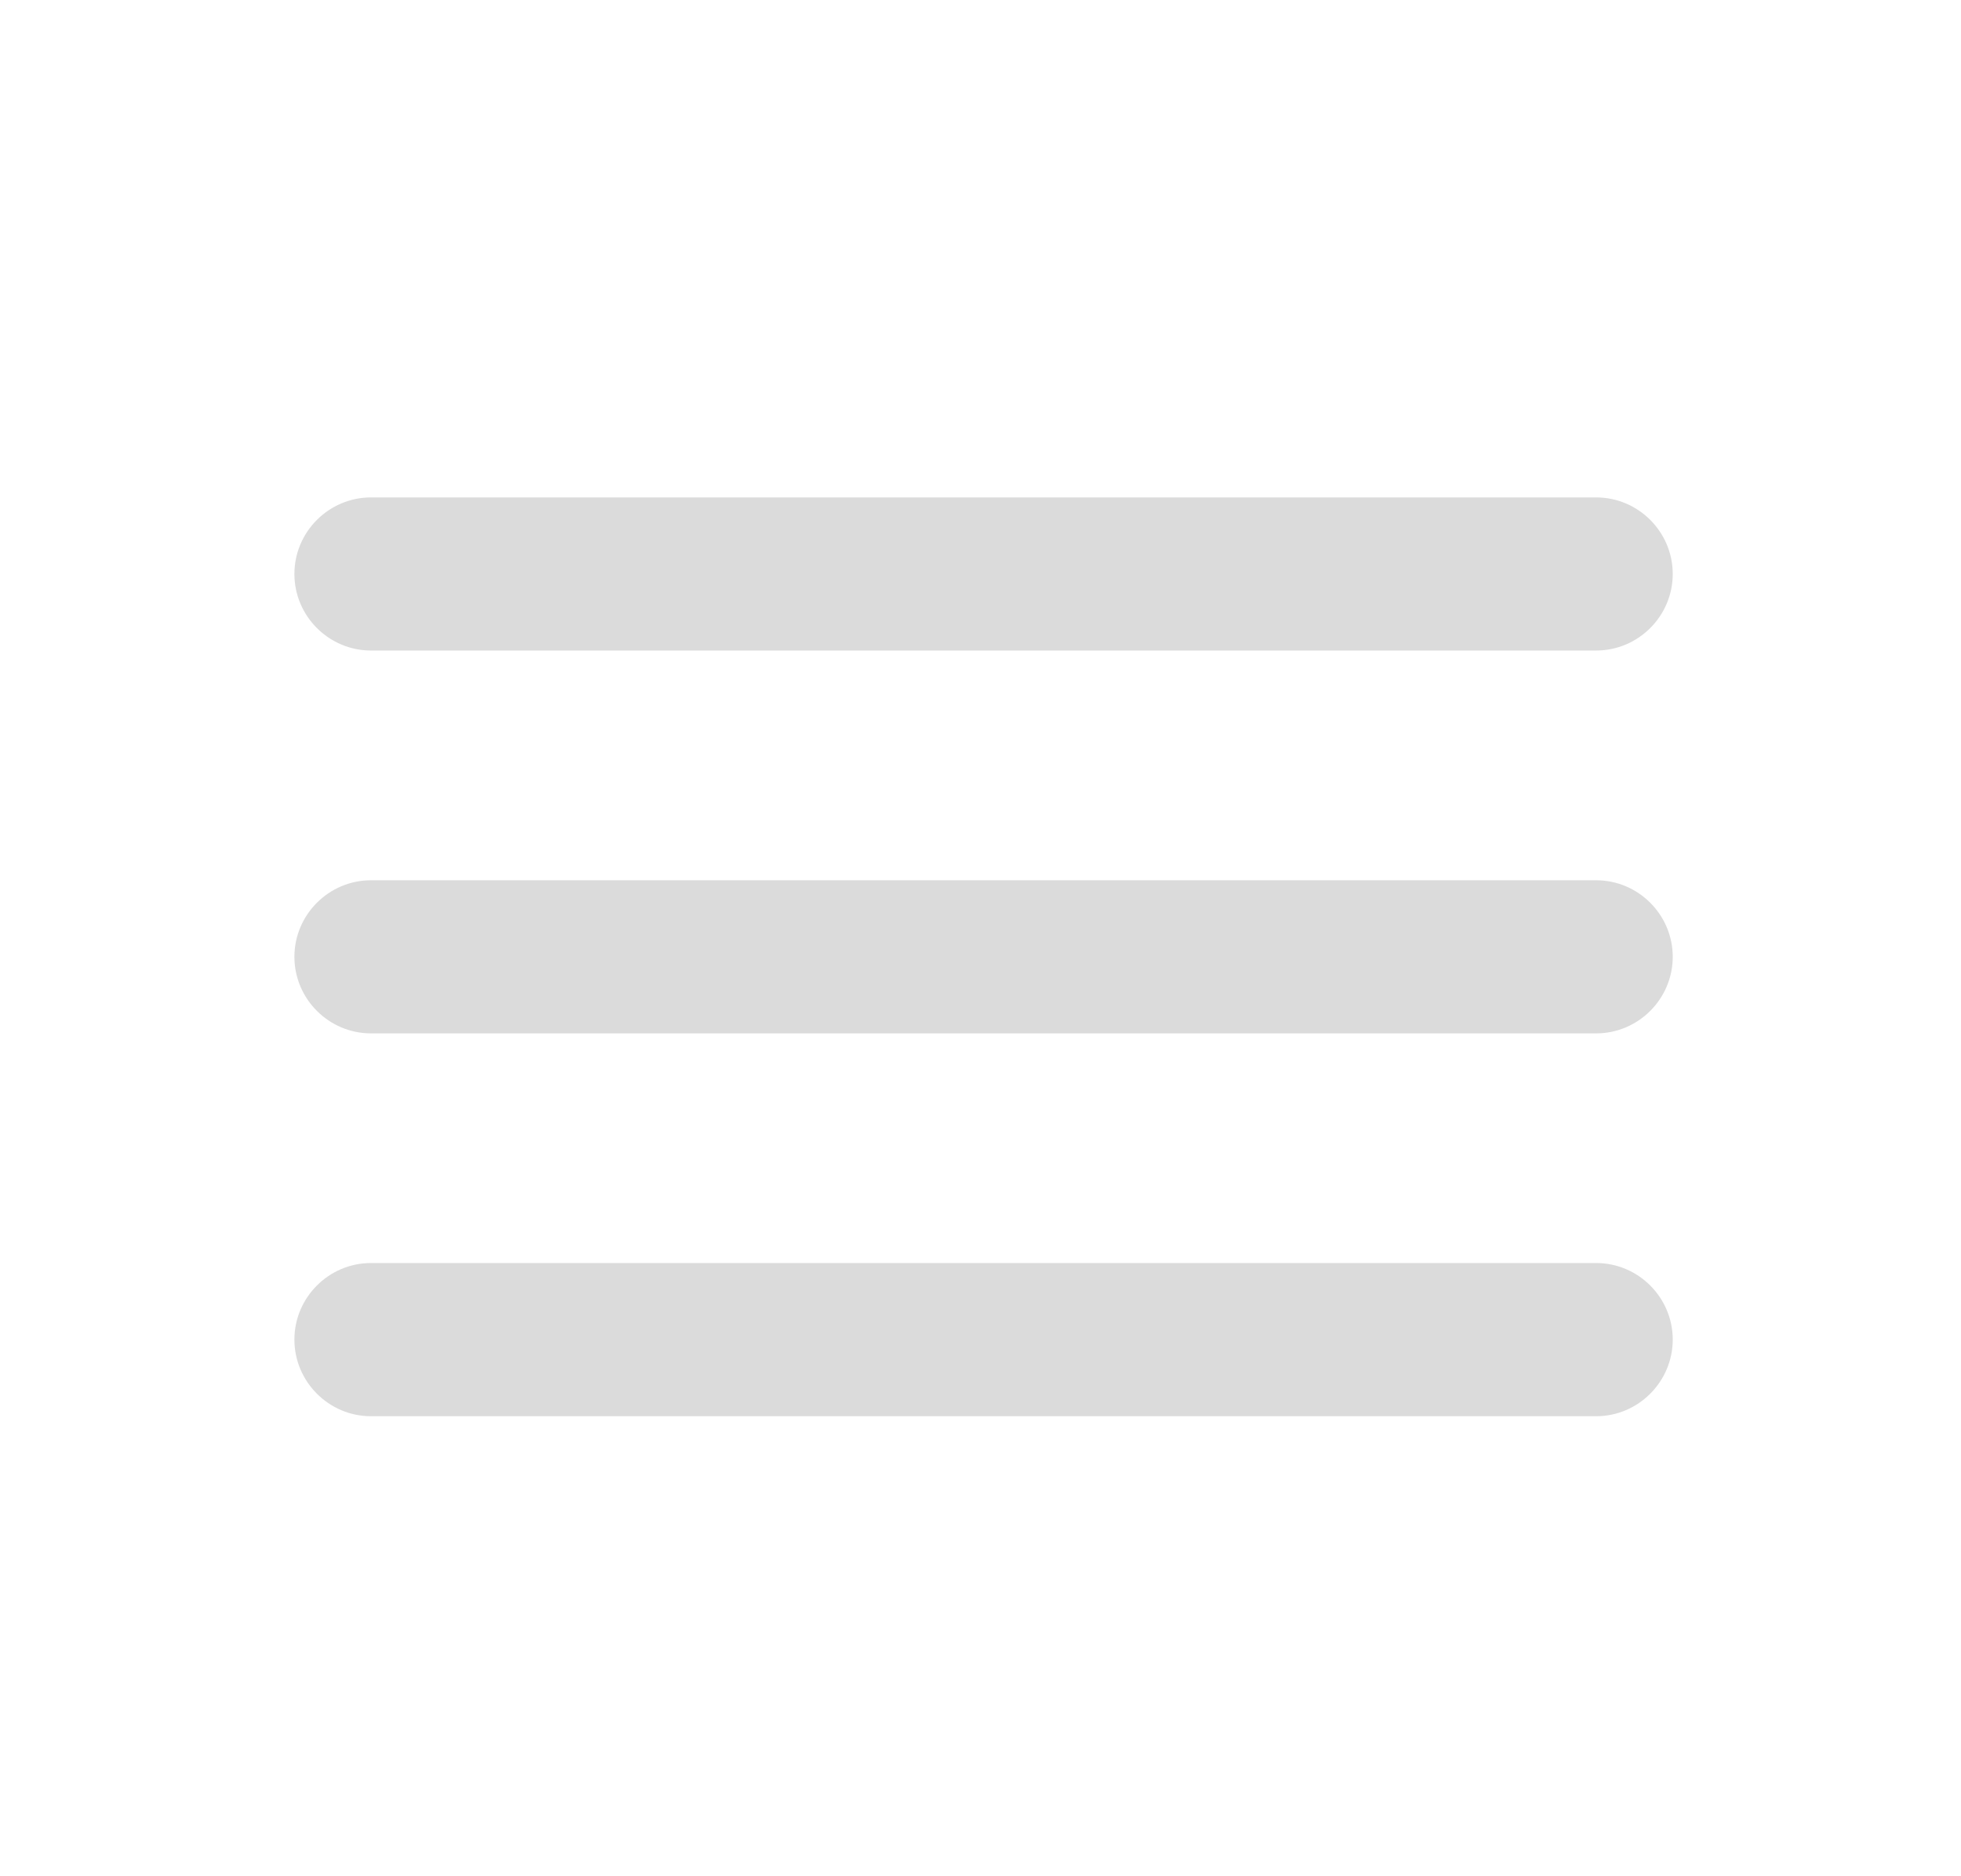
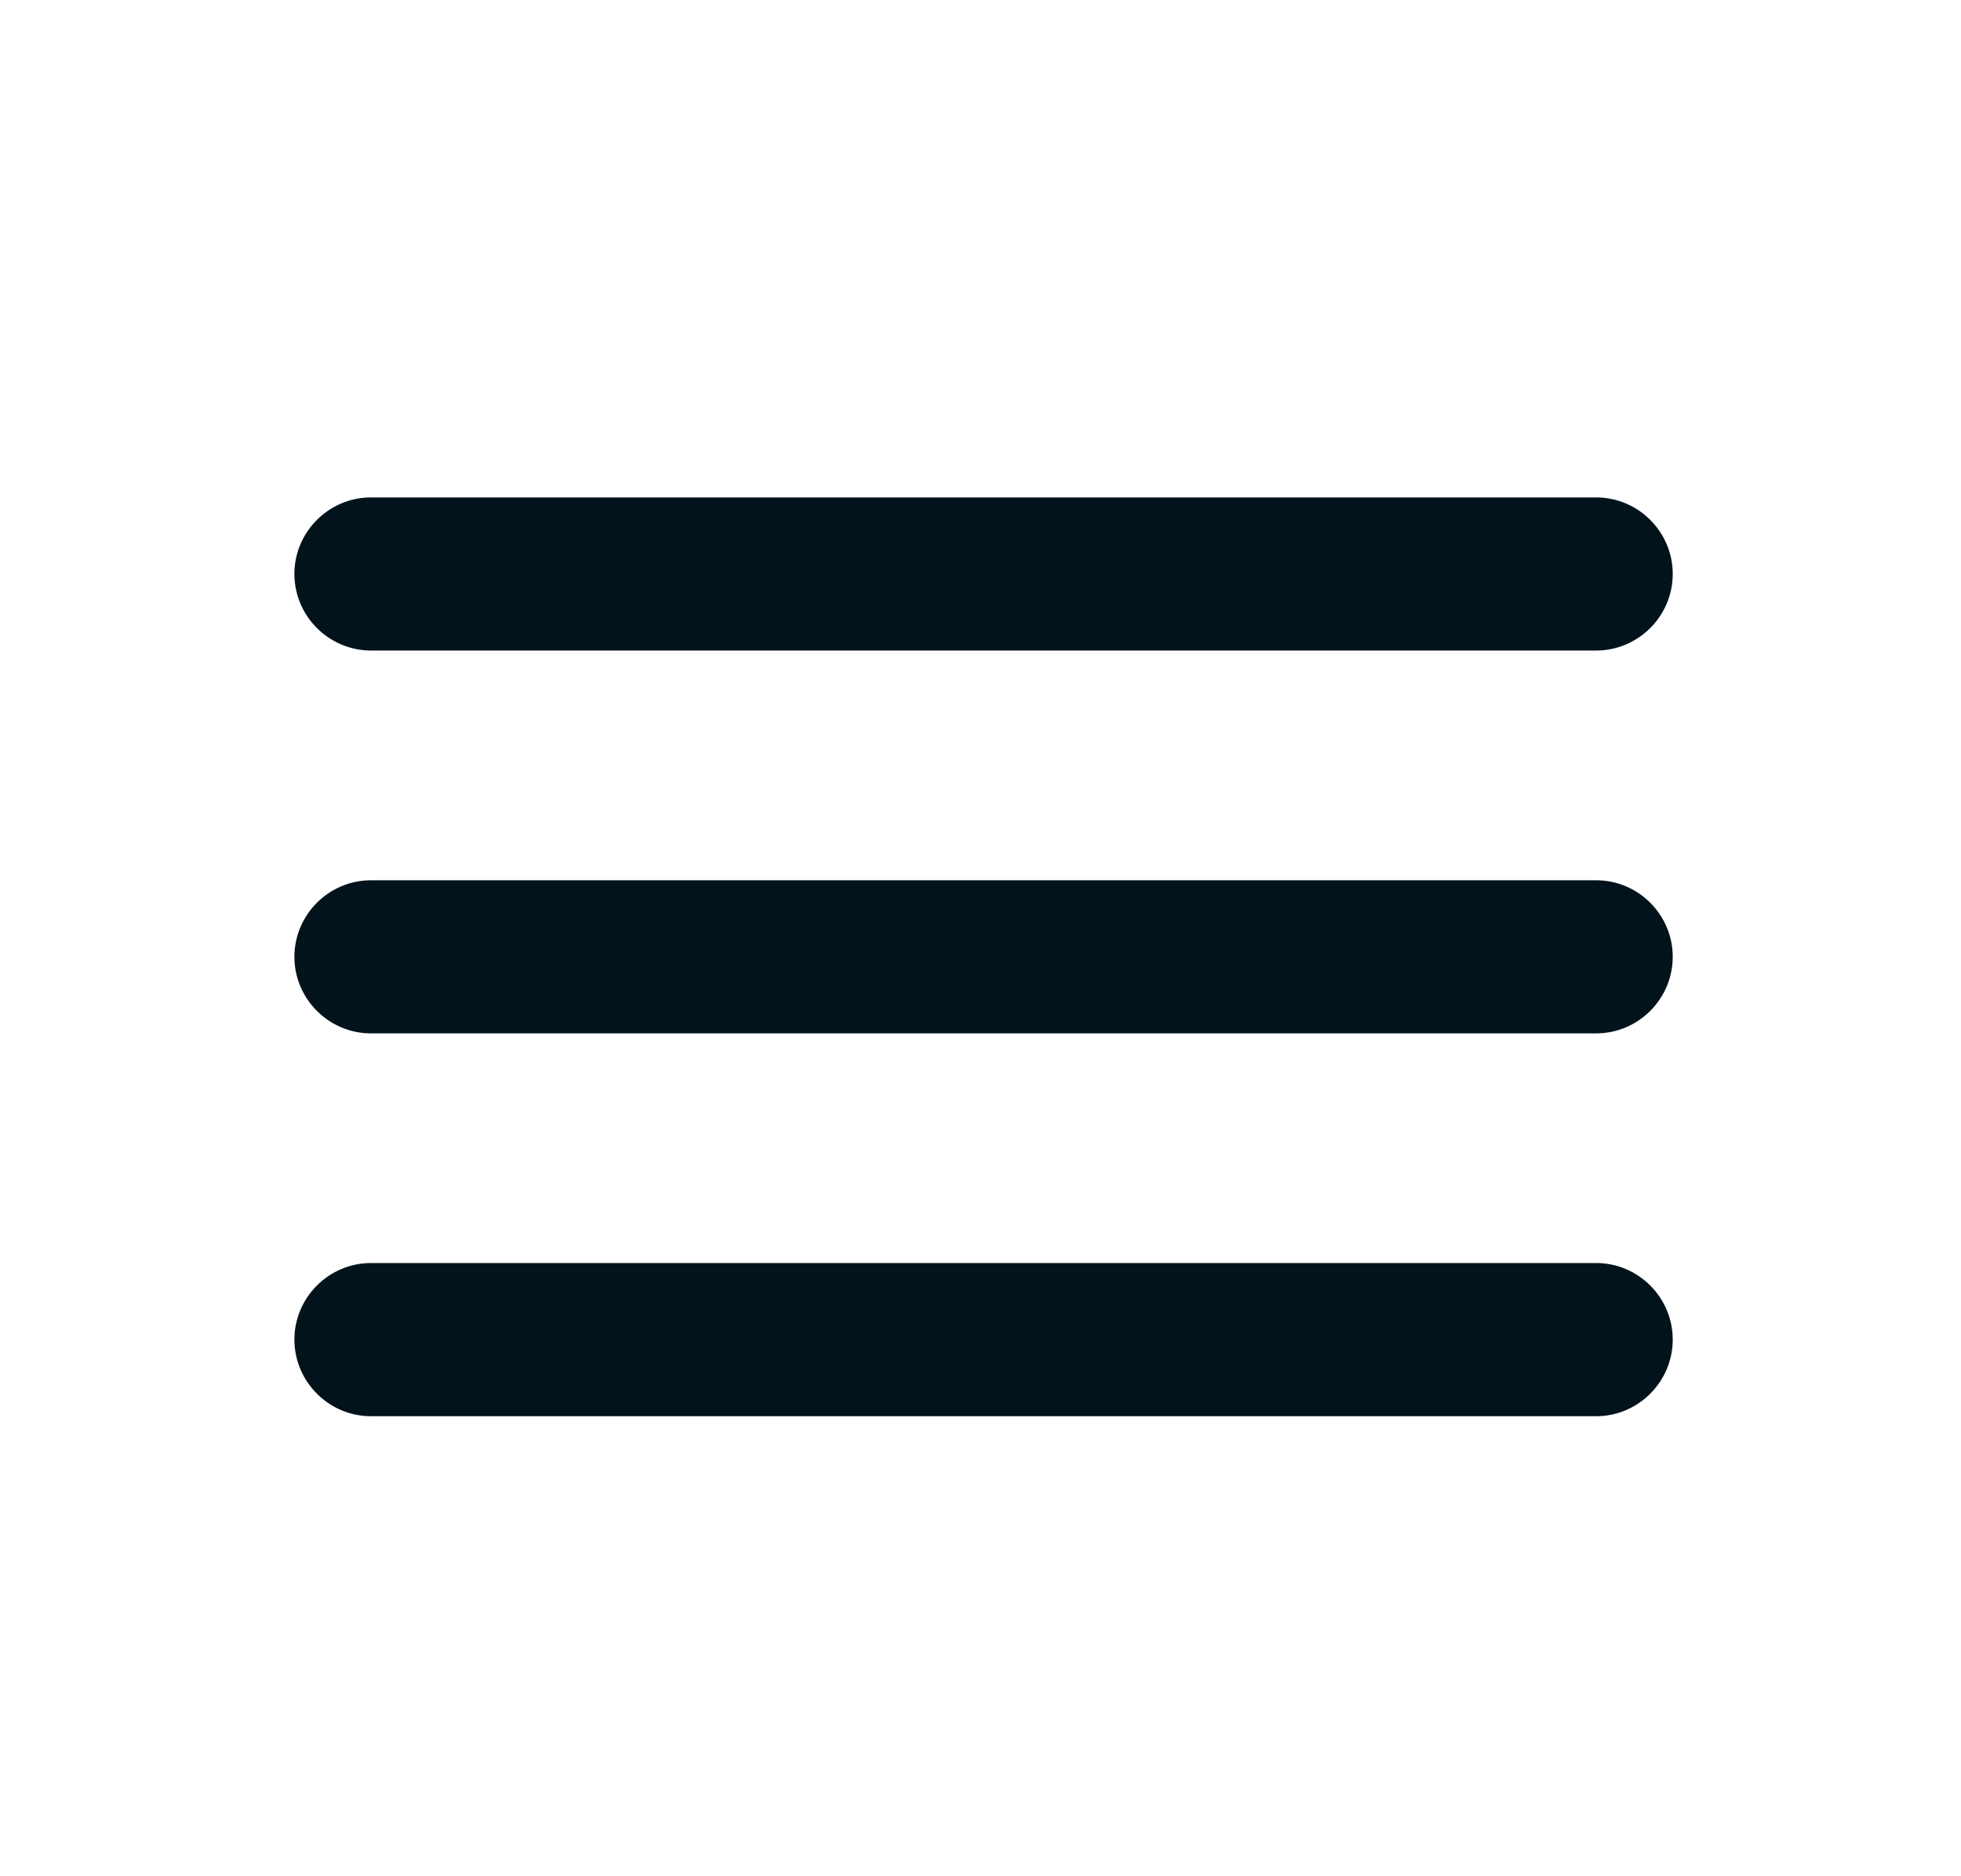
<svg xmlns="http://www.w3.org/2000/svg" width="23" height="22" viewBox="0 0 23 22" fill="none">
-   <path d="M4.351 16.613H18.721C19.215 16.613 19.619 16.208 19.619 15.714C19.619 15.22 19.215 14.816 18.721 14.816H4.351C3.857 14.816 3.453 15.22 3.453 15.714C3.453 16.208 3.857 16.613 4.351 16.613ZM4.351 12.122H18.721C19.215 12.122 19.619 11.718 19.619 11.224C19.619 10.73 19.215 10.326 18.721 10.326H4.351C3.857 10.326 3.453 10.73 3.453 11.224C3.453 11.718 3.857 12.122 4.351 12.122ZM3.453 6.733C3.453 7.227 3.857 7.631 4.351 7.631H18.721C19.215 7.631 19.619 7.227 19.619 6.733C19.619 6.239 19.215 5.835 18.721 5.835H4.351C3.857 5.835 3.453 6.239 3.453 6.733Z" fill="#DBDBDB" />
+   <path d="M4.351 16.613H18.721C19.215 16.613 19.619 16.208 19.619 15.714C19.619 15.22 19.215 14.816 18.721 14.816H4.351C3.857 14.816 3.453 15.22 3.453 15.714C3.453 16.208 3.857 16.613 4.351 16.613ZM4.351 12.122H18.721C19.215 12.122 19.619 11.718 19.619 11.224C19.619 10.73 19.215 10.326 18.721 10.326H4.351C3.857 10.326 3.453 10.73 3.453 11.224C3.453 11.718 3.857 12.122 4.351 12.122ZM3.453 6.733C3.453 7.227 3.857 7.631 4.351 7.631H18.721C19.215 7.631 19.619 7.227 19.619 6.733C19.619 6.239 19.215 5.835 18.721 5.835H4.351C3.857 5.835 3.453 6.239 3.453 6.733Z" fill="#02131B" />
</svg>
